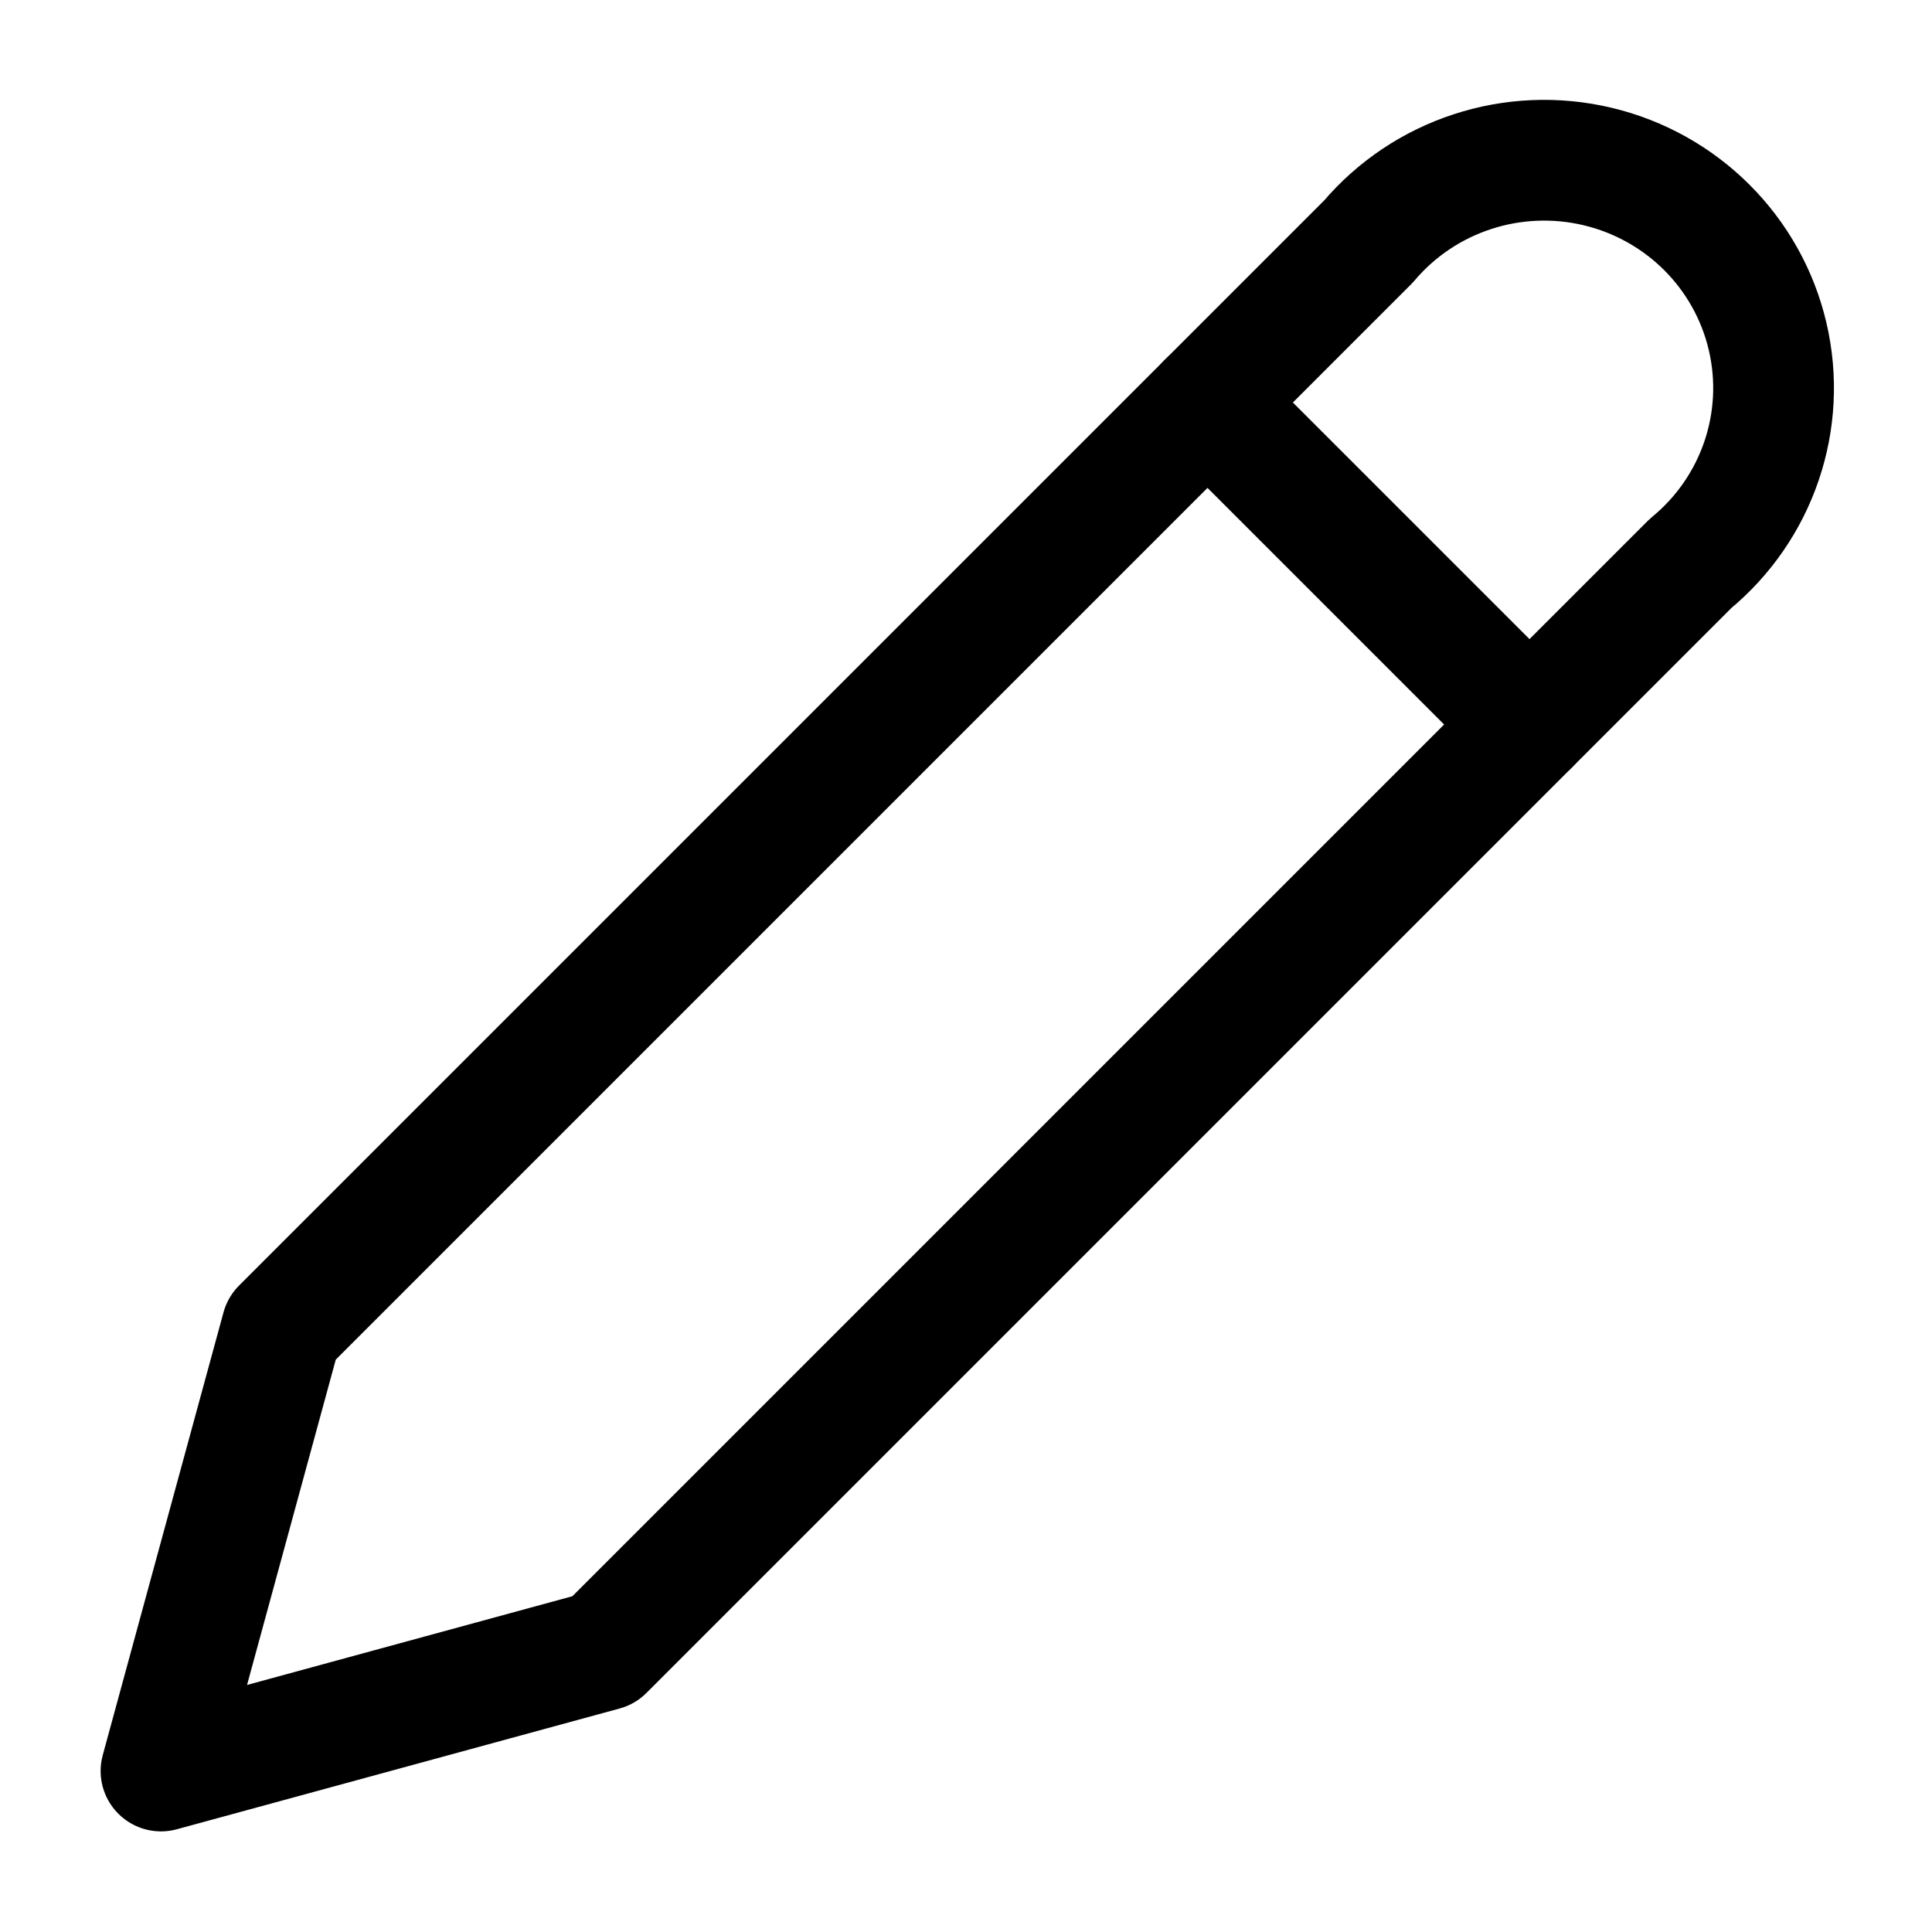
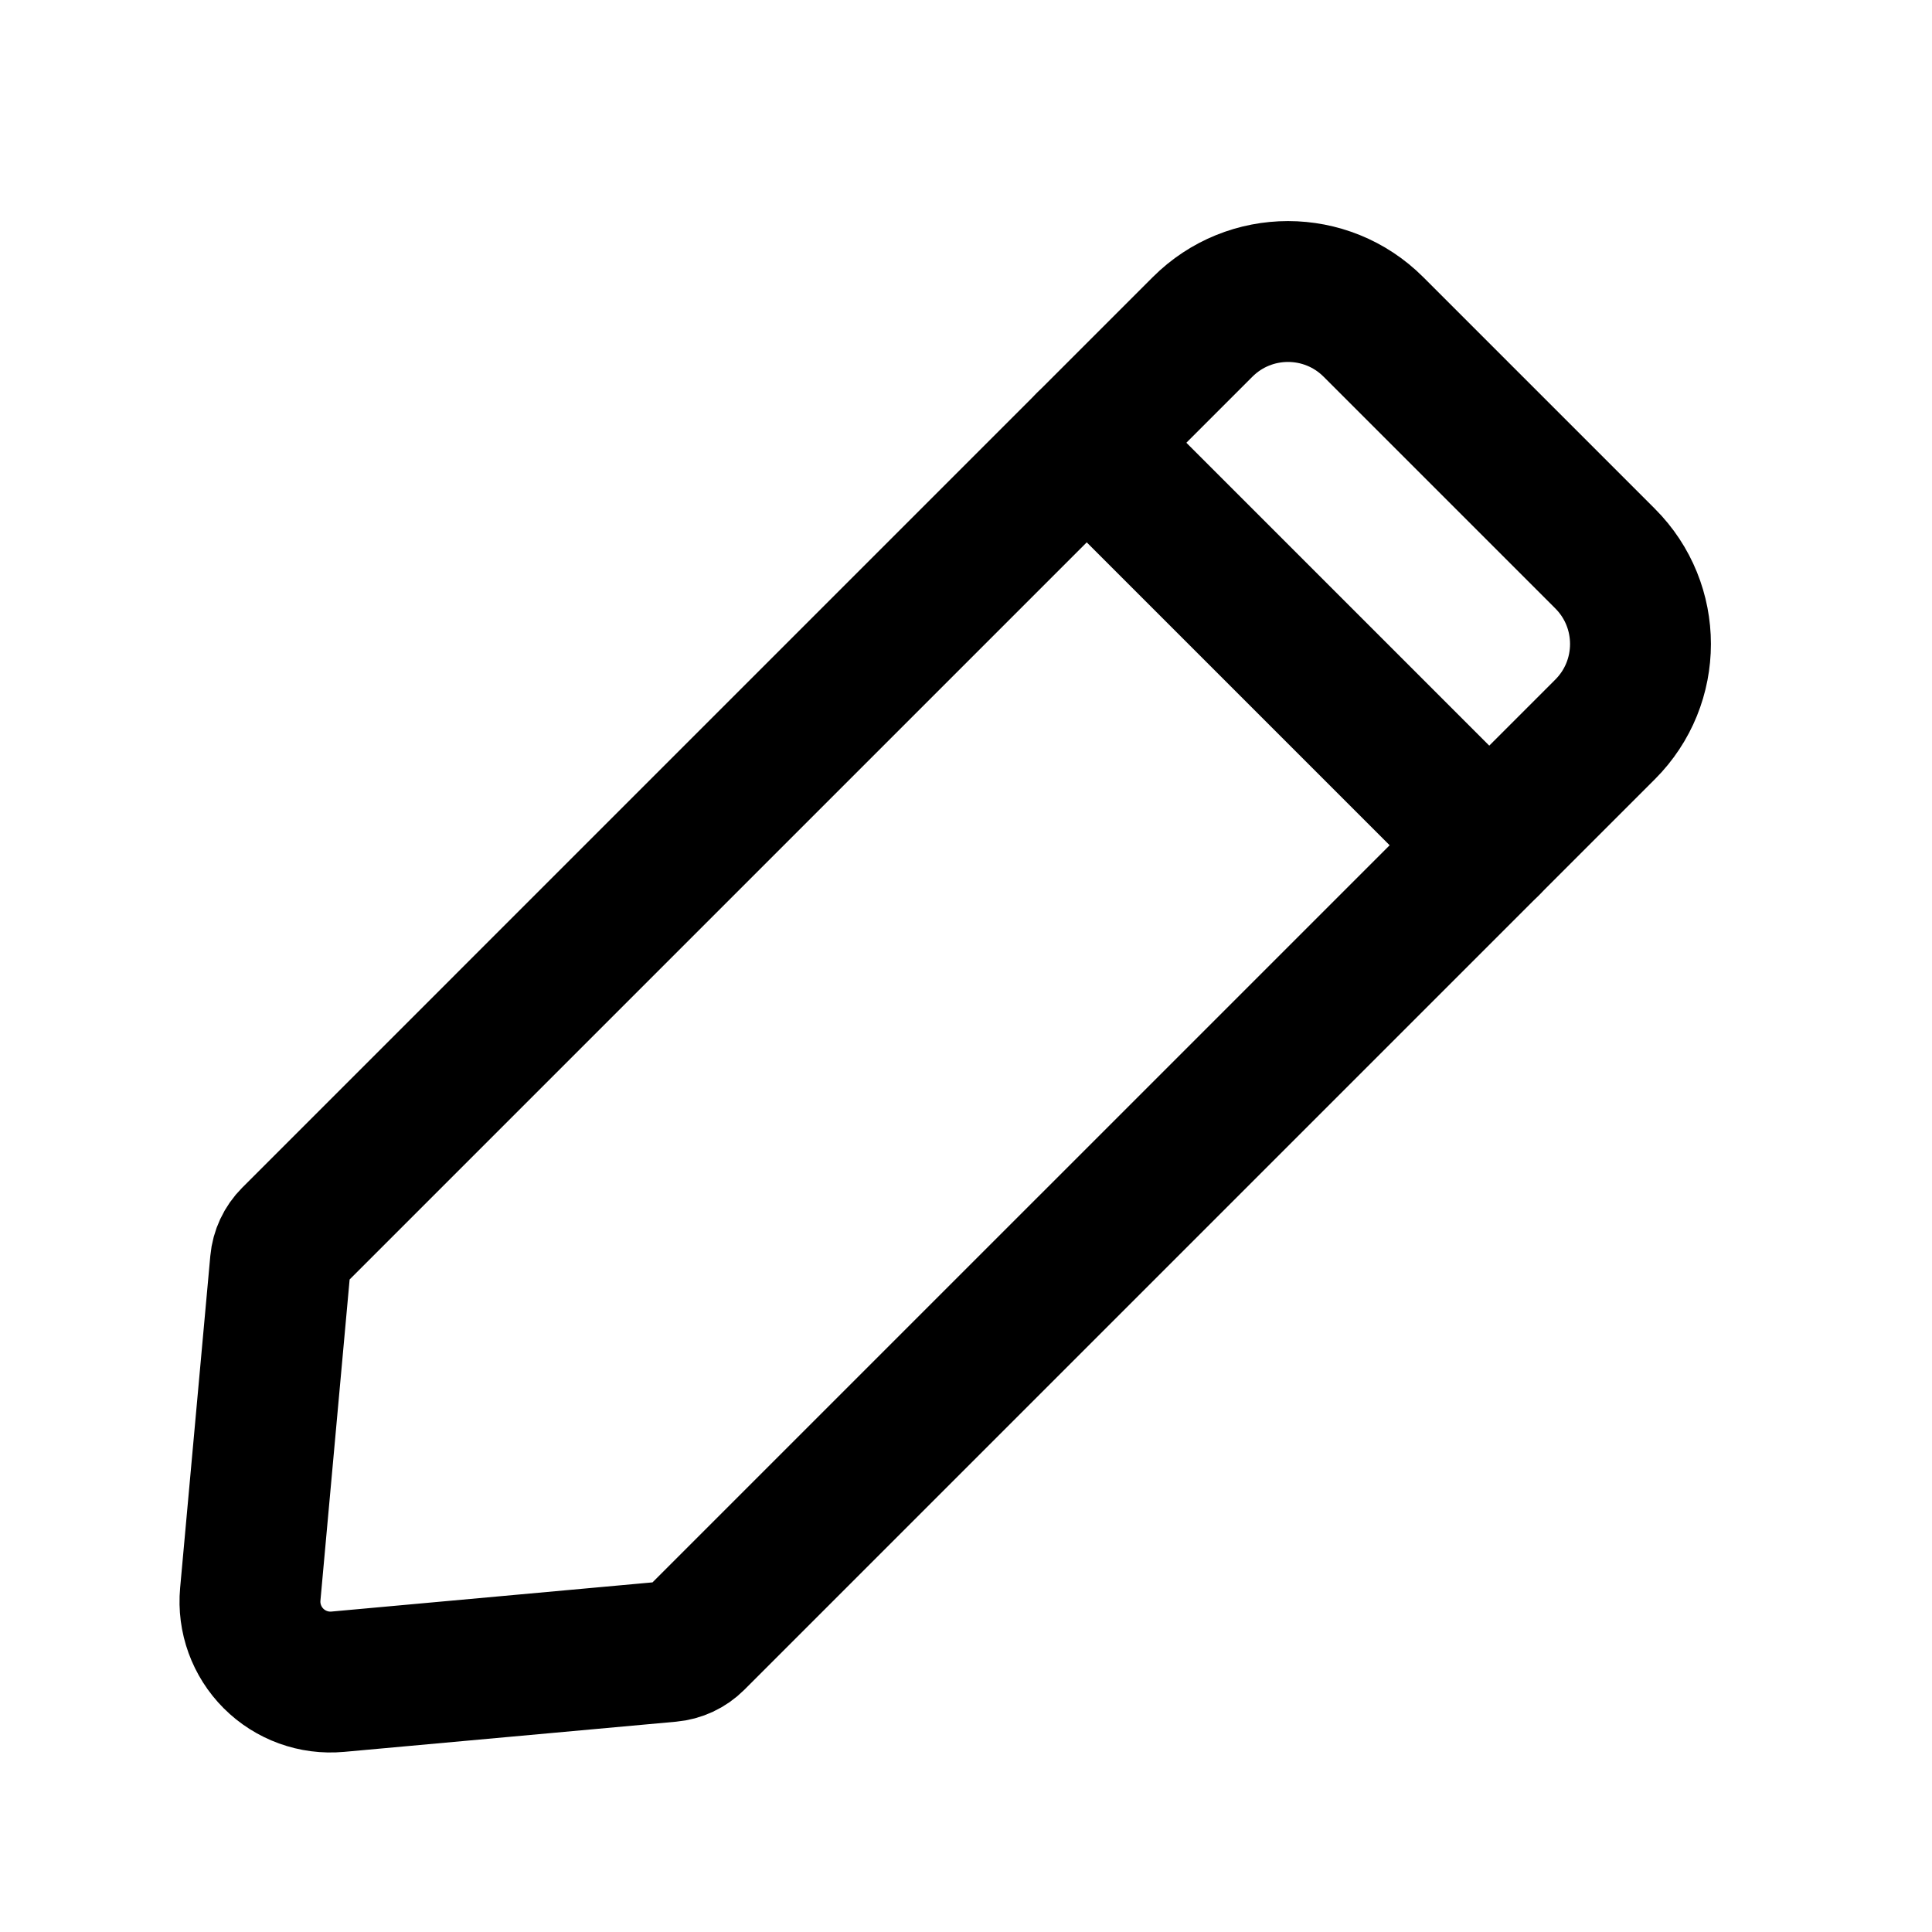
- <svg xmlns="http://www.w3.org/2000/svg" width="24" height="24" viewBox="0 0 24 24" fill="none" stroke="currentColor" stroke-width="1.5" stroke-linecap="round" stroke-linejoin="round">
-   <path d="M17 3a2.85 2.83 0 1 1 4 4L7.5 20.5 2 22l1.5-5.5Z" />
-   <path d="m15 5 4 4" />
+ <svg xmlns="http://www.w3.org/2000/svg" viewBox="0 0 24 24" fill="none" stroke="currentColor" stroke-width="1.75" stroke-linecap="round" stroke-linejoin="round">
+   <path d="M14.939 4.061 A1.5 1.5 0 0 1 17.061 4.061 L19.939 6.939 A1.5 1.5 0 0 1 19.939 9.061 L8.628 20.372 A0.5 0.5 0 0 1 8.32 20.516 L4.195 20.891 A1 1 0 0 1 3.109 19.805 L3.484 15.68 A0.5 0.5 0 0 1 3.628 15.372 Z" />
+   <path d="M13.5 5.5 L18.5 10.5" />
</svg>
